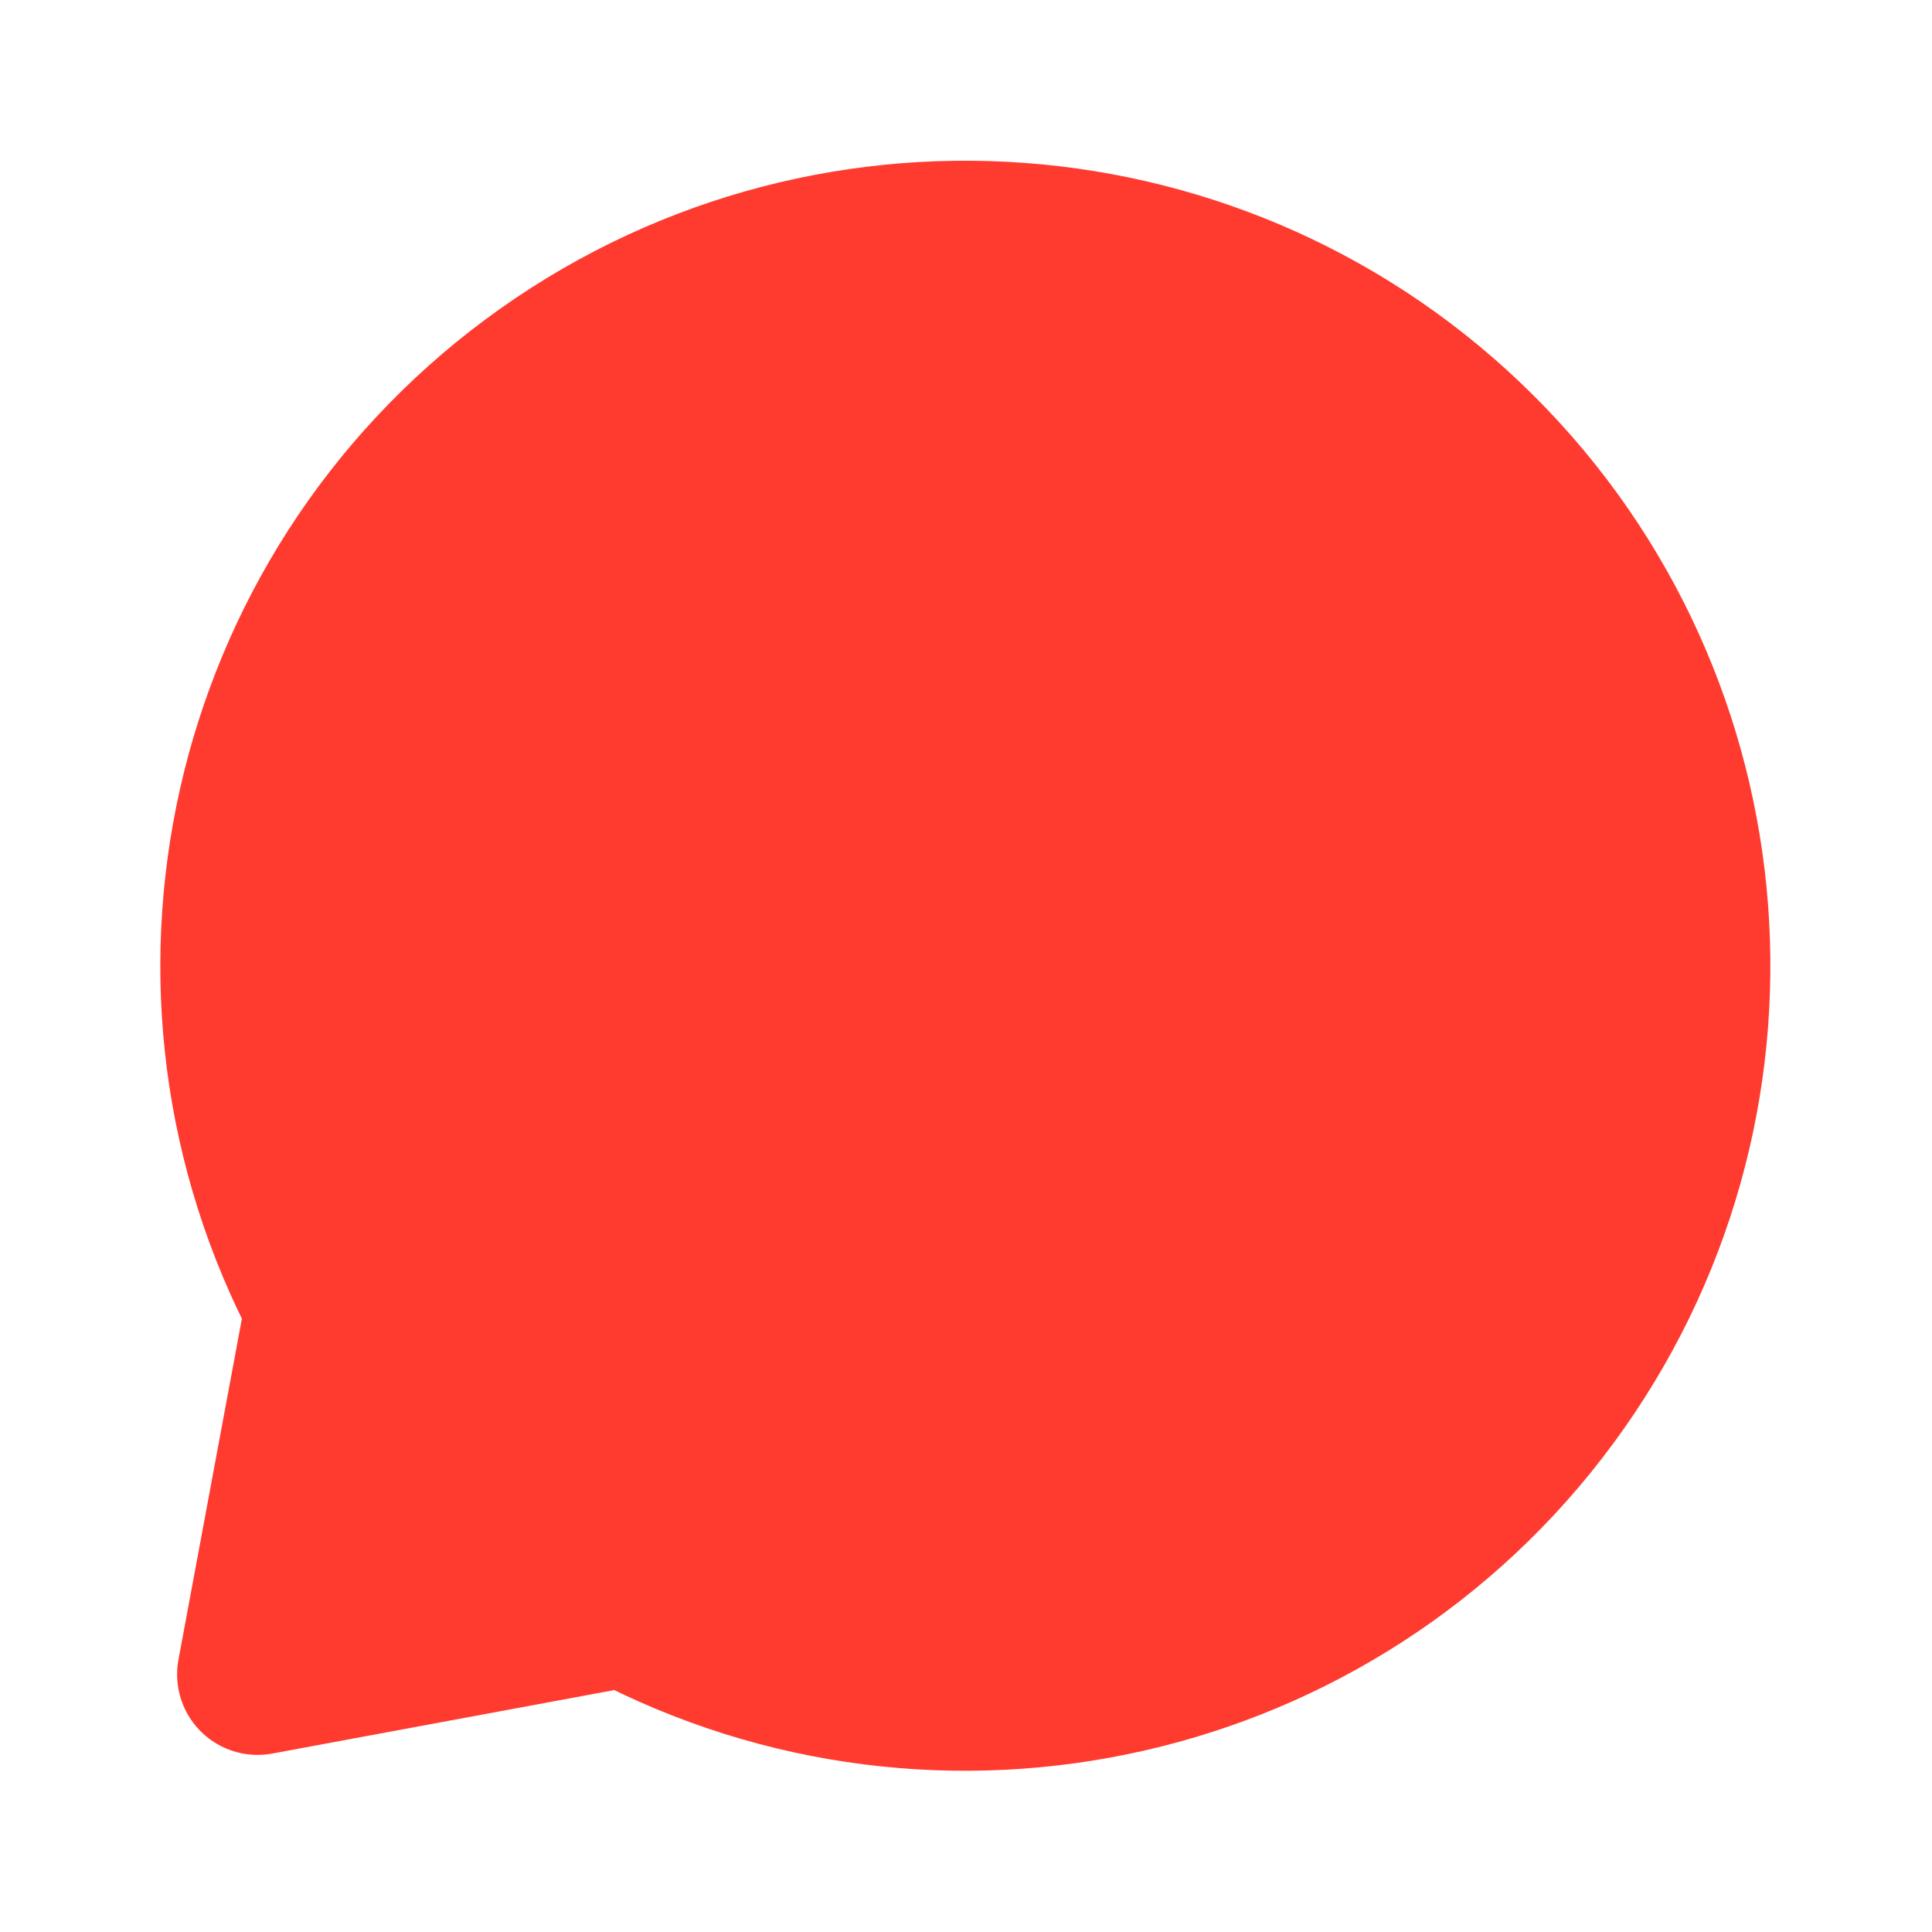
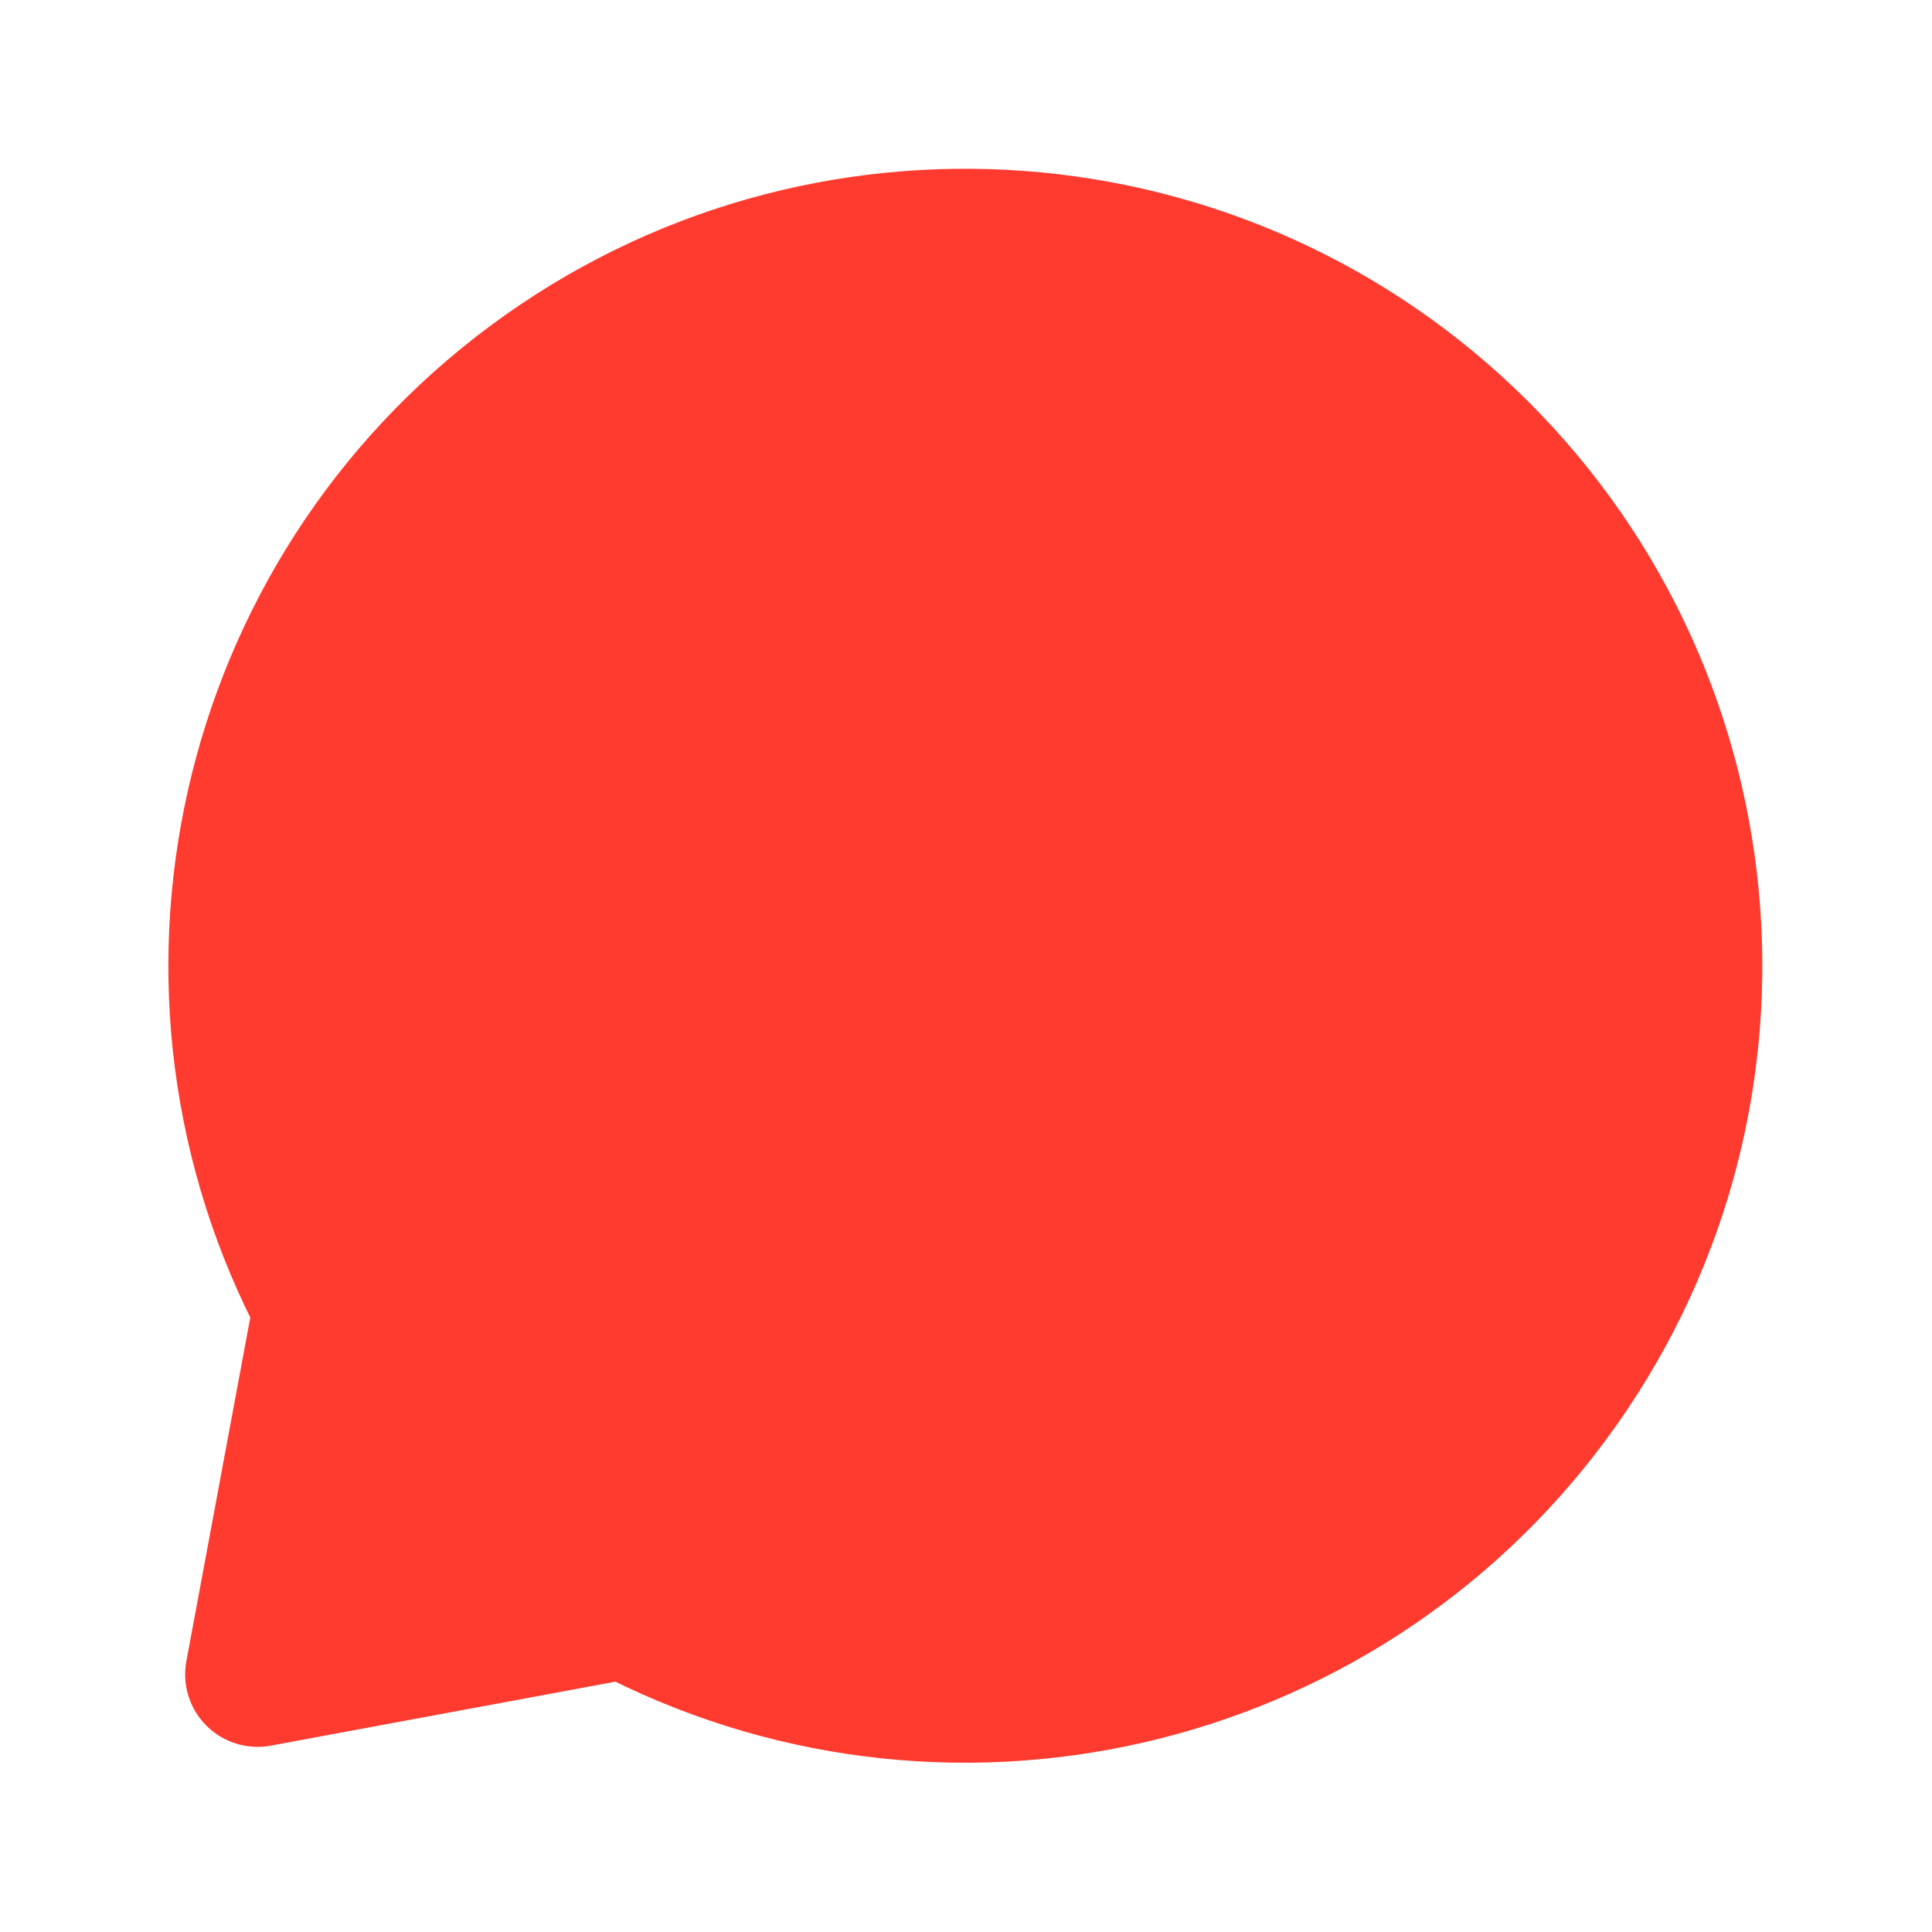
- <svg xmlns="http://www.w3.org/2000/svg" viewBox="0 0 24 24" width="24" height="24" fill="none" stroke-width="2" stroke-linecap="round" stroke-linejoin="round">
+ <svg xmlns="http://www.w3.org/2000/svg" viewBox="0 0 24 24" width="24" height="24" fill="none" stroke-width="1.8" stroke-linecap="round" stroke-linejoin="round">
  <path d="M3.2 20.8L4.05 16.23A9 9 0 1 1 7.78 19.95Z" fill="#ff3b30" stroke="#ff3b30" />
</svg>
